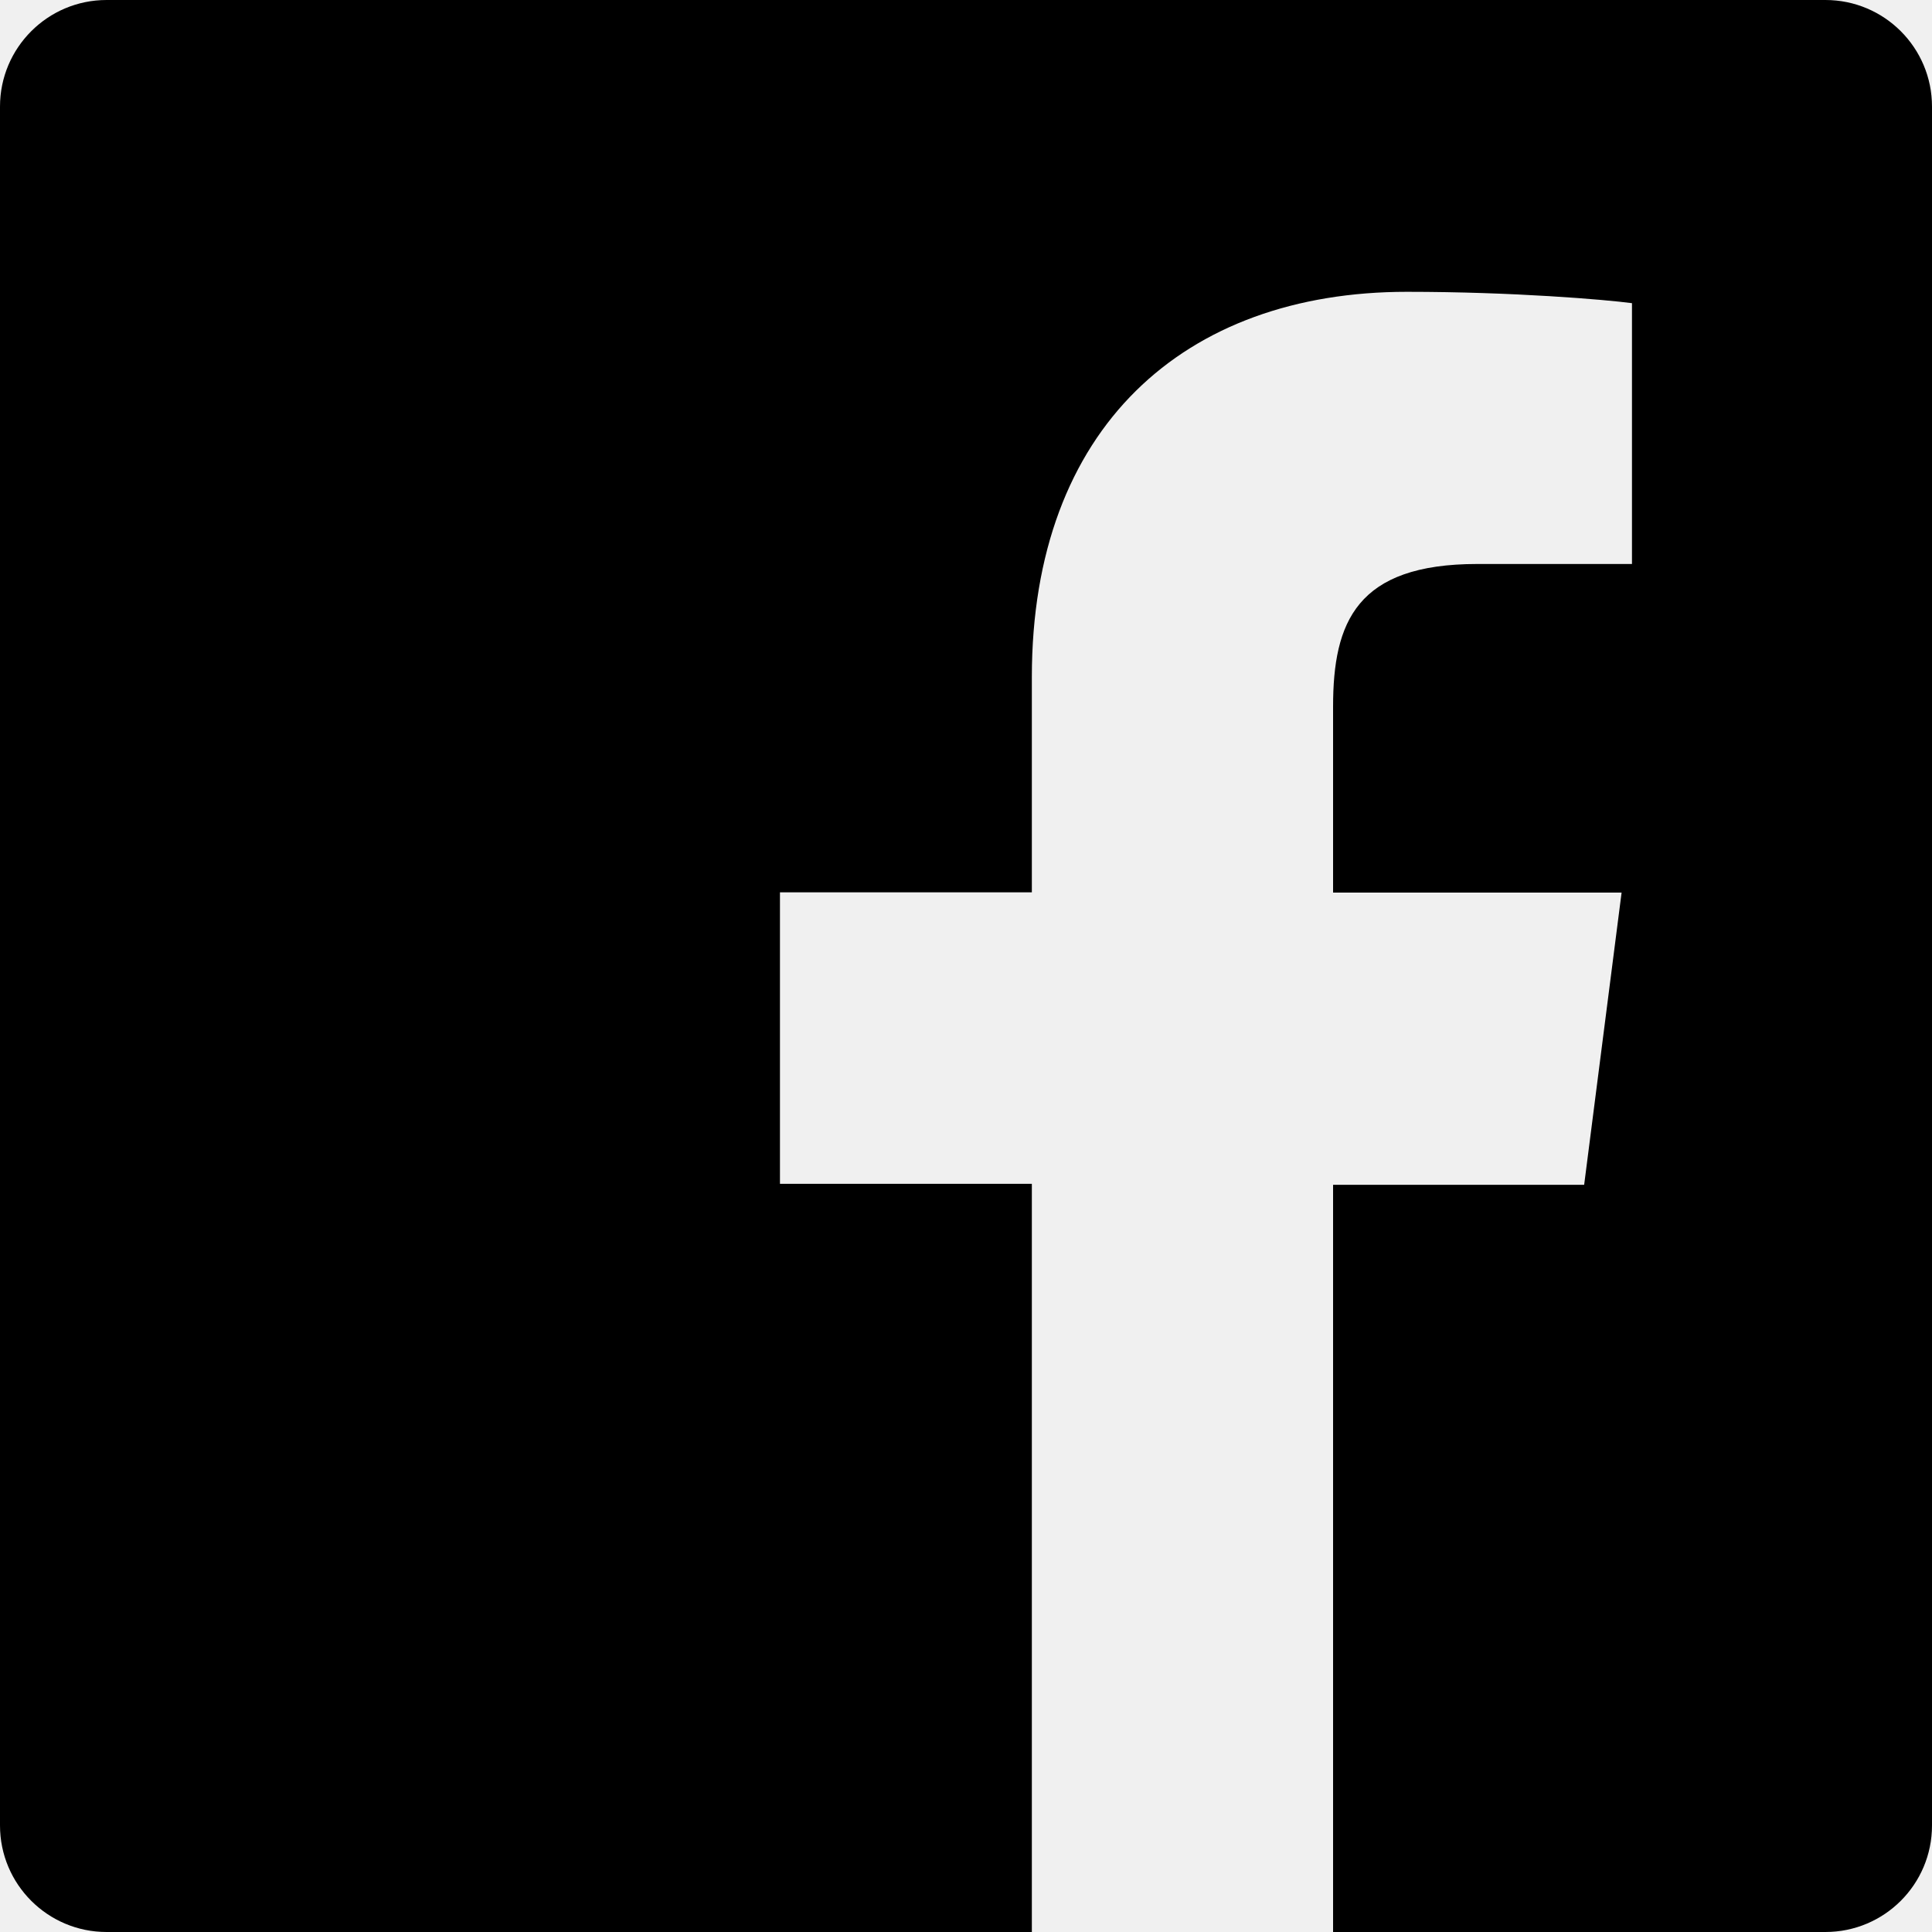
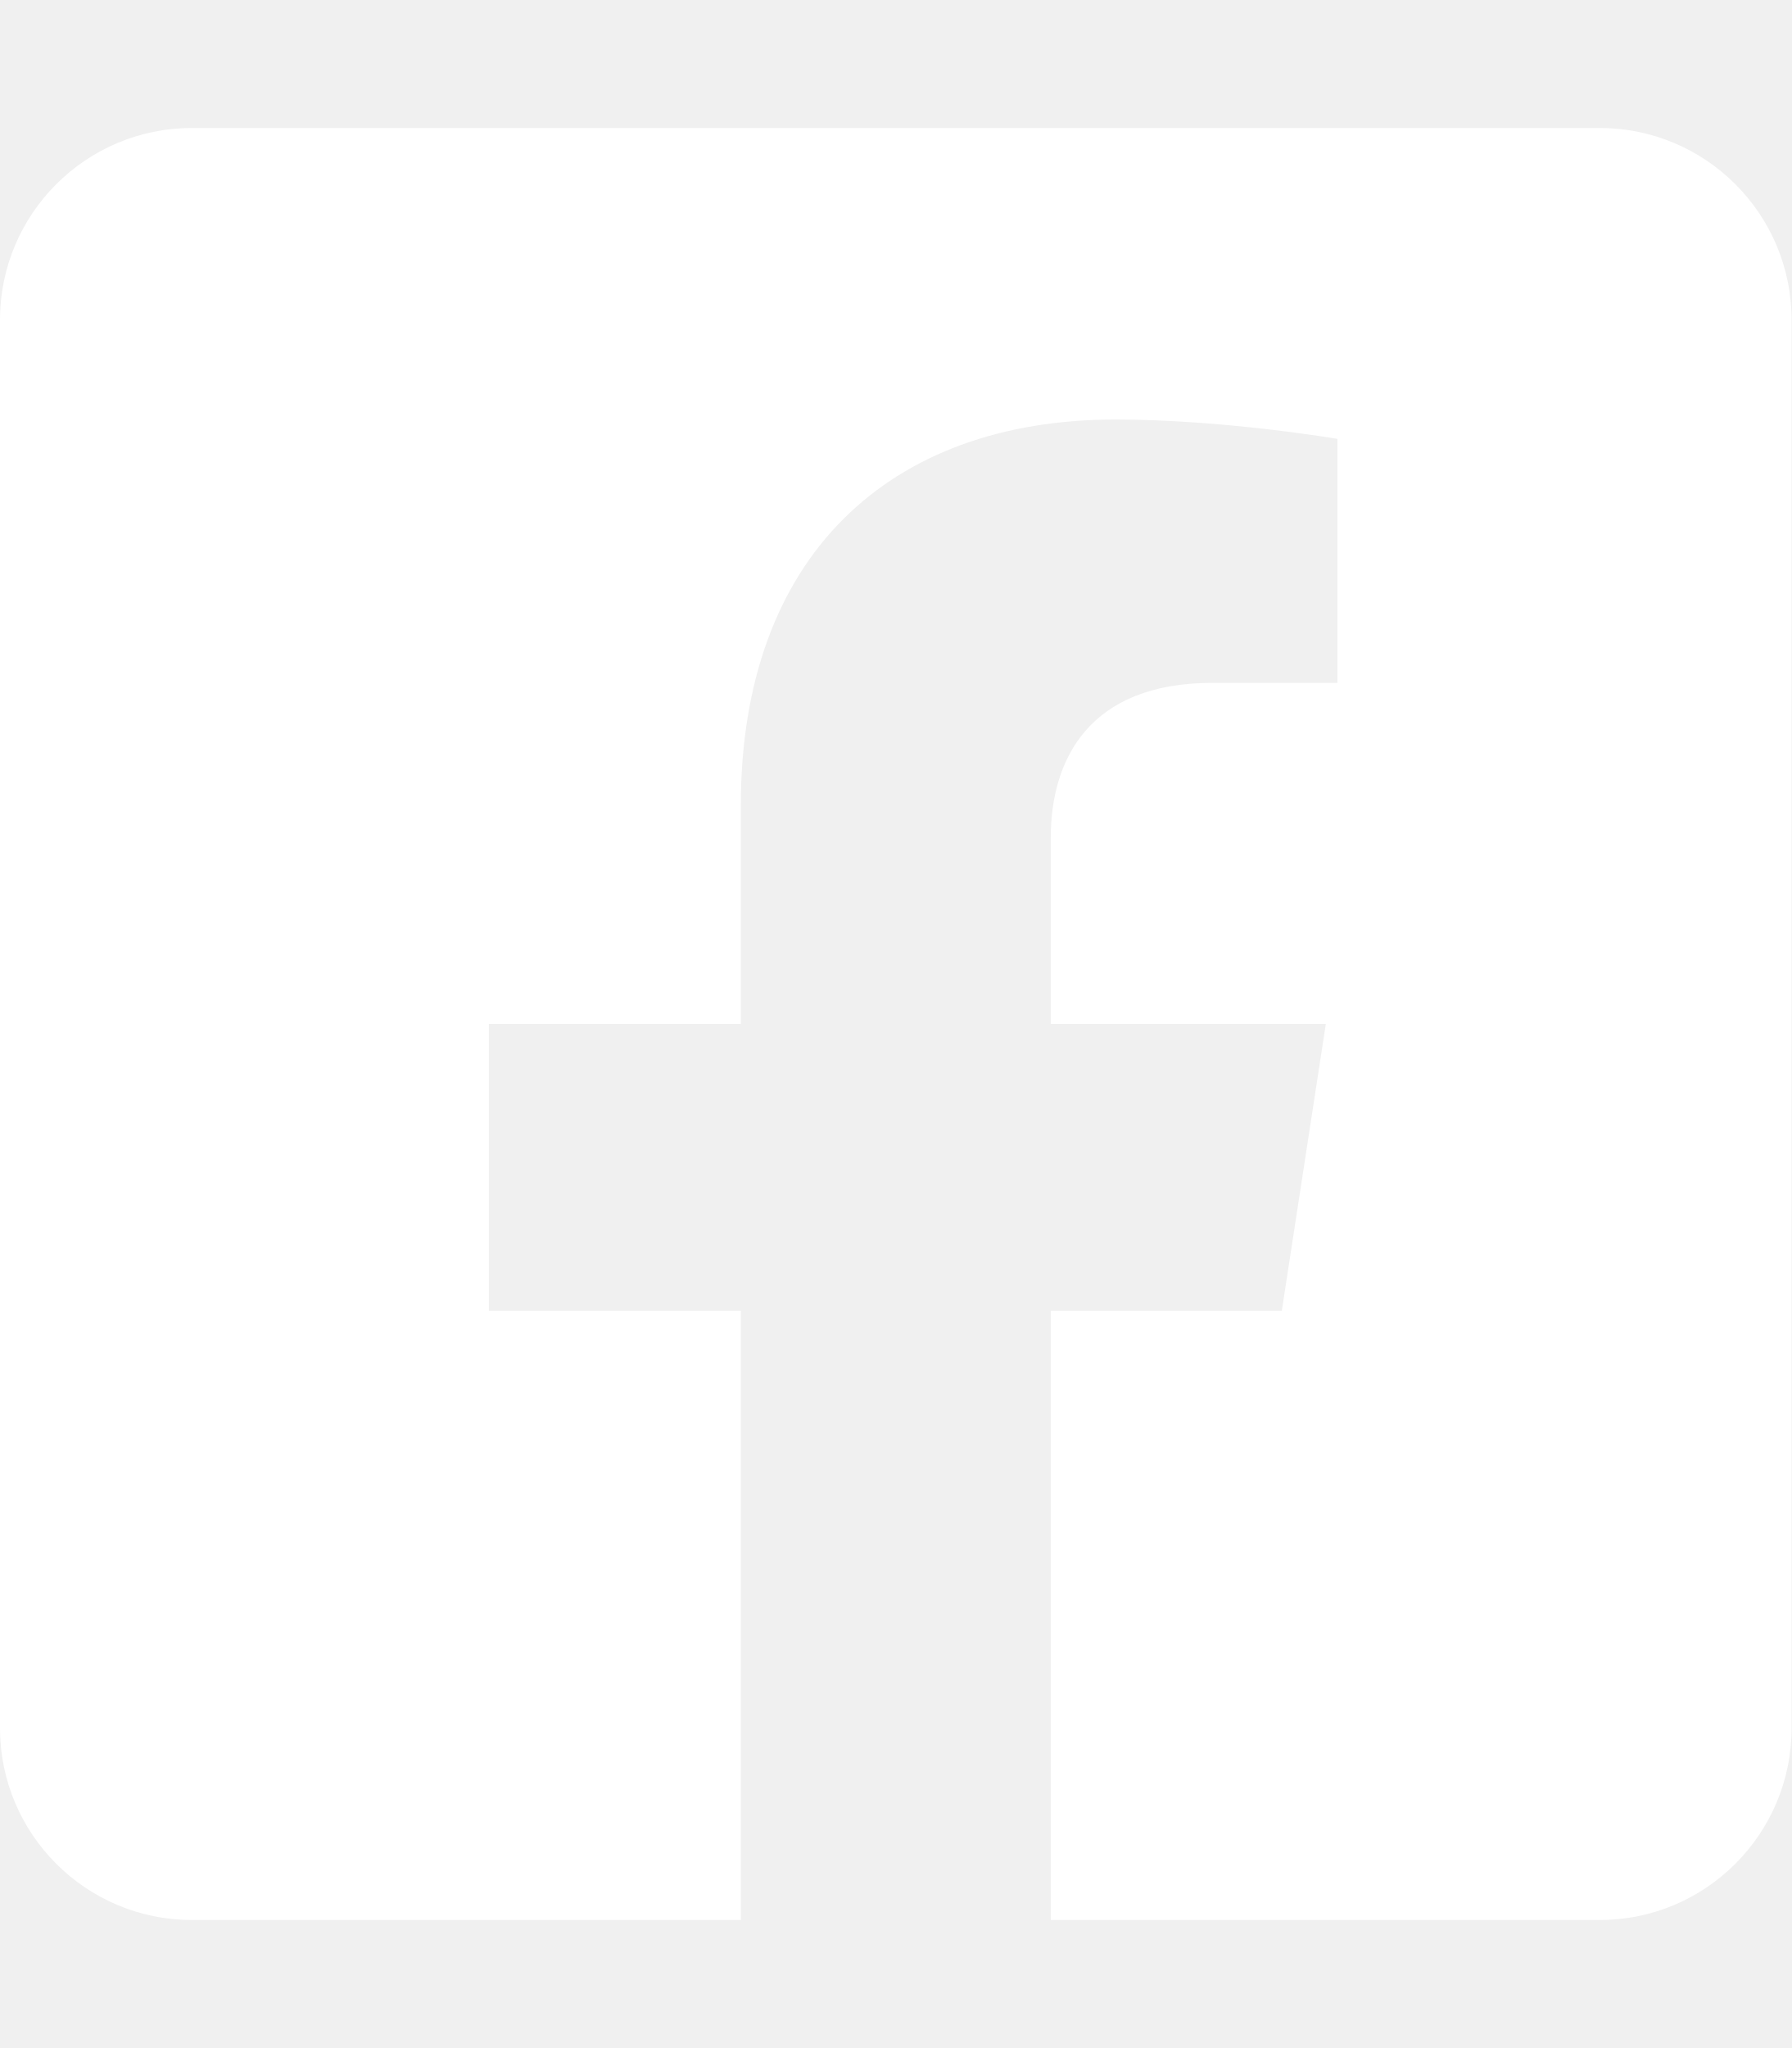
- <svg xmlns="http://www.w3.org/2000/svg" role="img" viewBox="0 0 24 24">
-   <path d="M22.676 0H1.324C.593 0 0 .593 0 1.324v21.352C0 23.408.593 24 1.324 24h11.494v-9.294H9.689v-3.621h3.129V8.41c0-3.099 1.894-4.785 4.659-4.785 1.325 0 2.464.097 2.796.141v3.24h-1.921c-1.5 0-1.792.721-1.792 1.771v2.311h3.584l-.465 3.63H16.56V24h6.115c.733 0 1.325-.592 1.325-1.324V1.324C24 .593 23.408 0 22.676 0" />
+ <svg xmlns="http://www.w3.org/2000/svg" aria-hidden="true" focusable="false" data-prefix="fab" data-icon="facebook-square" class="svg-inline--fa fa-facebook-square fa-w-14" role="img" viewBox="0 0 448 512">
+   <path fill="white" d="M400 32H48A48 48 0 0 0 0 80v352a48 48 0 0 0 48 48h137.25V327.69h-63V256h63v-54.64c0-62.15 37-96.48 93.67-96.48 27.14 0 55.52 4.84 55.52 4.84v61h-31.27c-30.81 0-40.42 19.12-40.42 38.73V256h68.78l-11 71.69h-57.78V480H400a48 48 0 0 0 48-48V80a48 48 0 0 0-48-48z" />
</svg>
